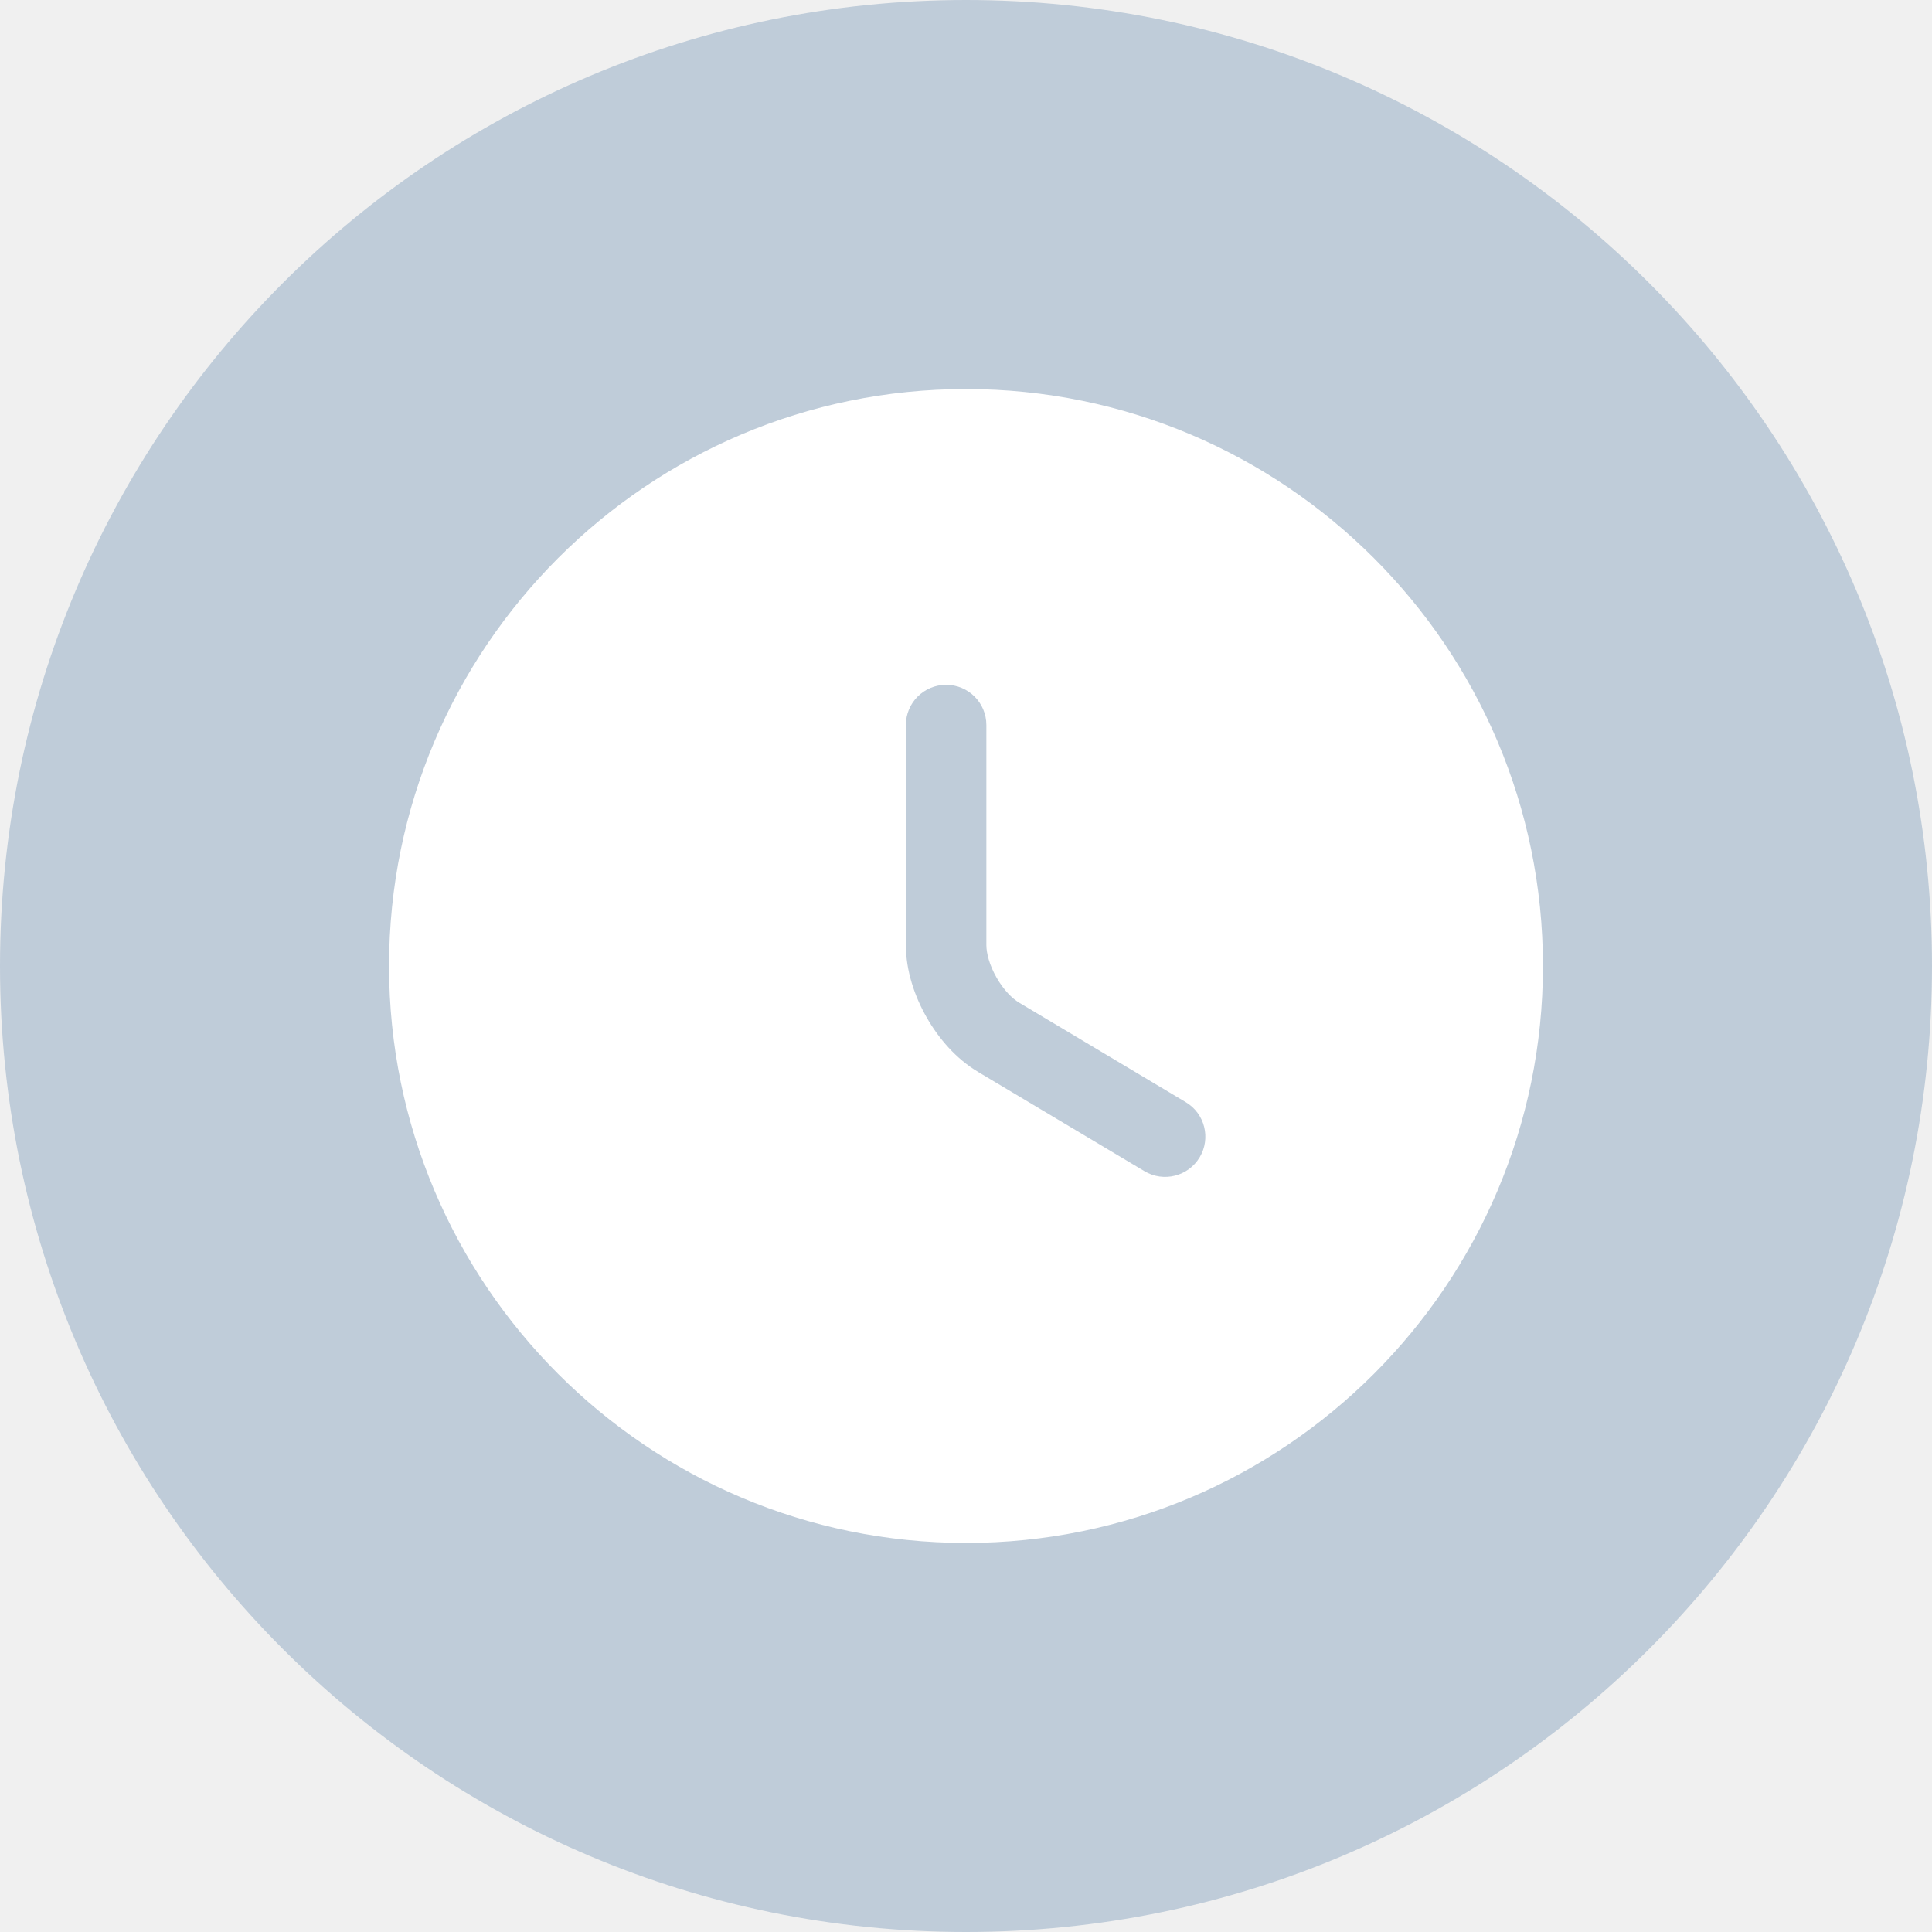
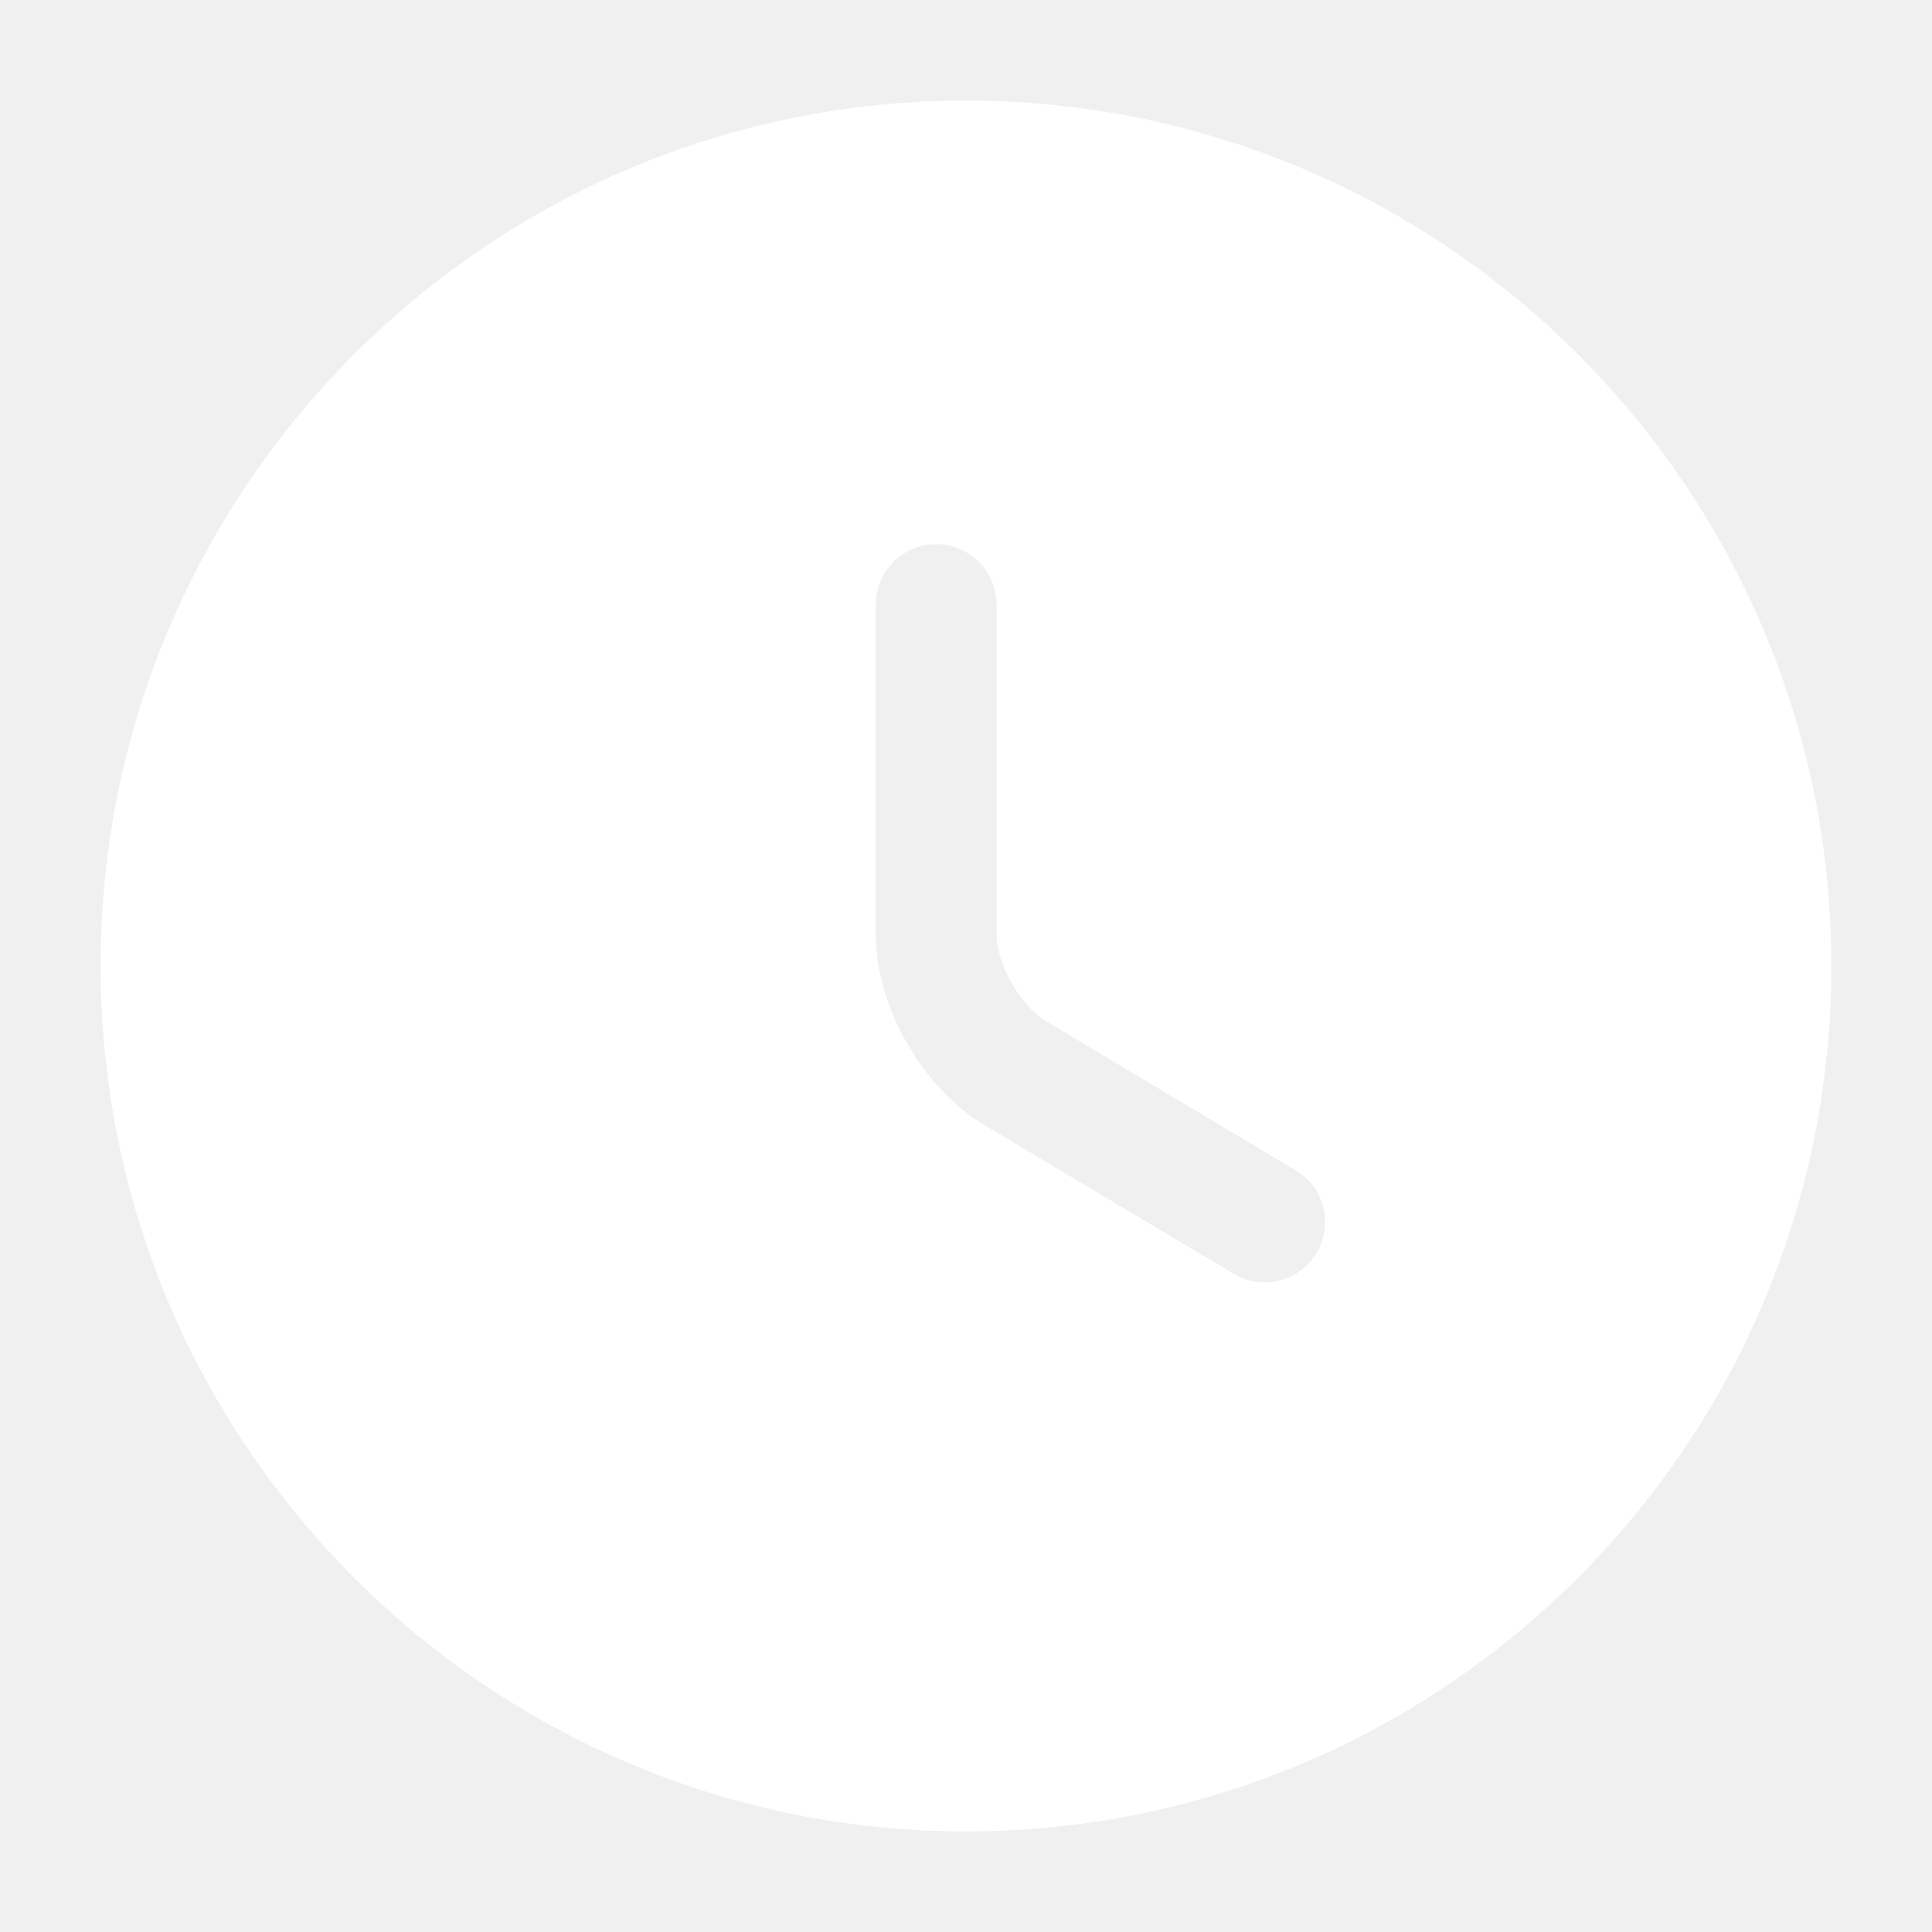
- <svg xmlns="http://www.w3.org/2000/svg" width="24" height="24" viewBox="0 0 24 24" fill="none">
-   <rect width="24" height="24" rx="12" fill="#BFCCD9" />
-   <path fill-rule="evenodd" clip-rule="evenodd" d="M4.833 12C4.833 8.044 8.044 4.833 12 4.833C15.956 4.833 19.167 8.044 19.167 12C19.167 15.956 15.956 19.167 12 19.167C8.044 19.167 4.833 15.956 4.833 12ZM12.253 9.007C12.253 8.73 12.029 8.507 11.753 8.507C11.477 8.507 11.253 8.73 11.253 9.007V11.74C11.253 12.057 11.361 12.376 11.511 12.638C11.66 12.901 11.879 13.155 12.151 13.316L12.152 13.317L14.217 14.549C14.454 14.691 14.761 14.613 14.903 14.376C15.044 14.139 14.967 13.832 14.729 13.691L12.663 12.457L12.662 12.456C12.574 12.405 12.466 12.296 12.379 12.143C12.292 11.991 12.253 11.842 12.253 11.74V9.007Z" fill="white" />
+ <svg xmlns="http://www.w3.org/2000/svg" width="16" height="16" viewBox="0 0 16 16" fill="none">
+   <path fill-rule="evenodd" clip-rule="evenodd" d="M0.833 8C0.833 4.044 4.044 0.833 8 0.833C11.956 0.833 15.167 4.044 15.167 8C15.167 11.956 11.956 15.167 8 15.167C4.044 15.167 0.833 11.956 0.833 8ZM8.253 5.007C8.253 4.73 8.029 4.507 7.753 4.507C7.477 4.507 7.253 4.73 7.253 5.007V7.74C7.253 8.058 7.361 8.376 7.511 8.638C7.66 8.901 7.879 9.155 8.151 9.316L8.152 9.317L10.217 10.549C10.454 10.691 10.761 10.613 10.903 10.376C11.044 10.139 10.967 9.832 10.729 9.691L8.663 8.457L8.662 8.456C8.574 8.405 8.466 8.295 8.379 8.143C8.292 7.991 8.253 7.842 8.253 7.74V5.007Z" fill="white" />
</svg>
